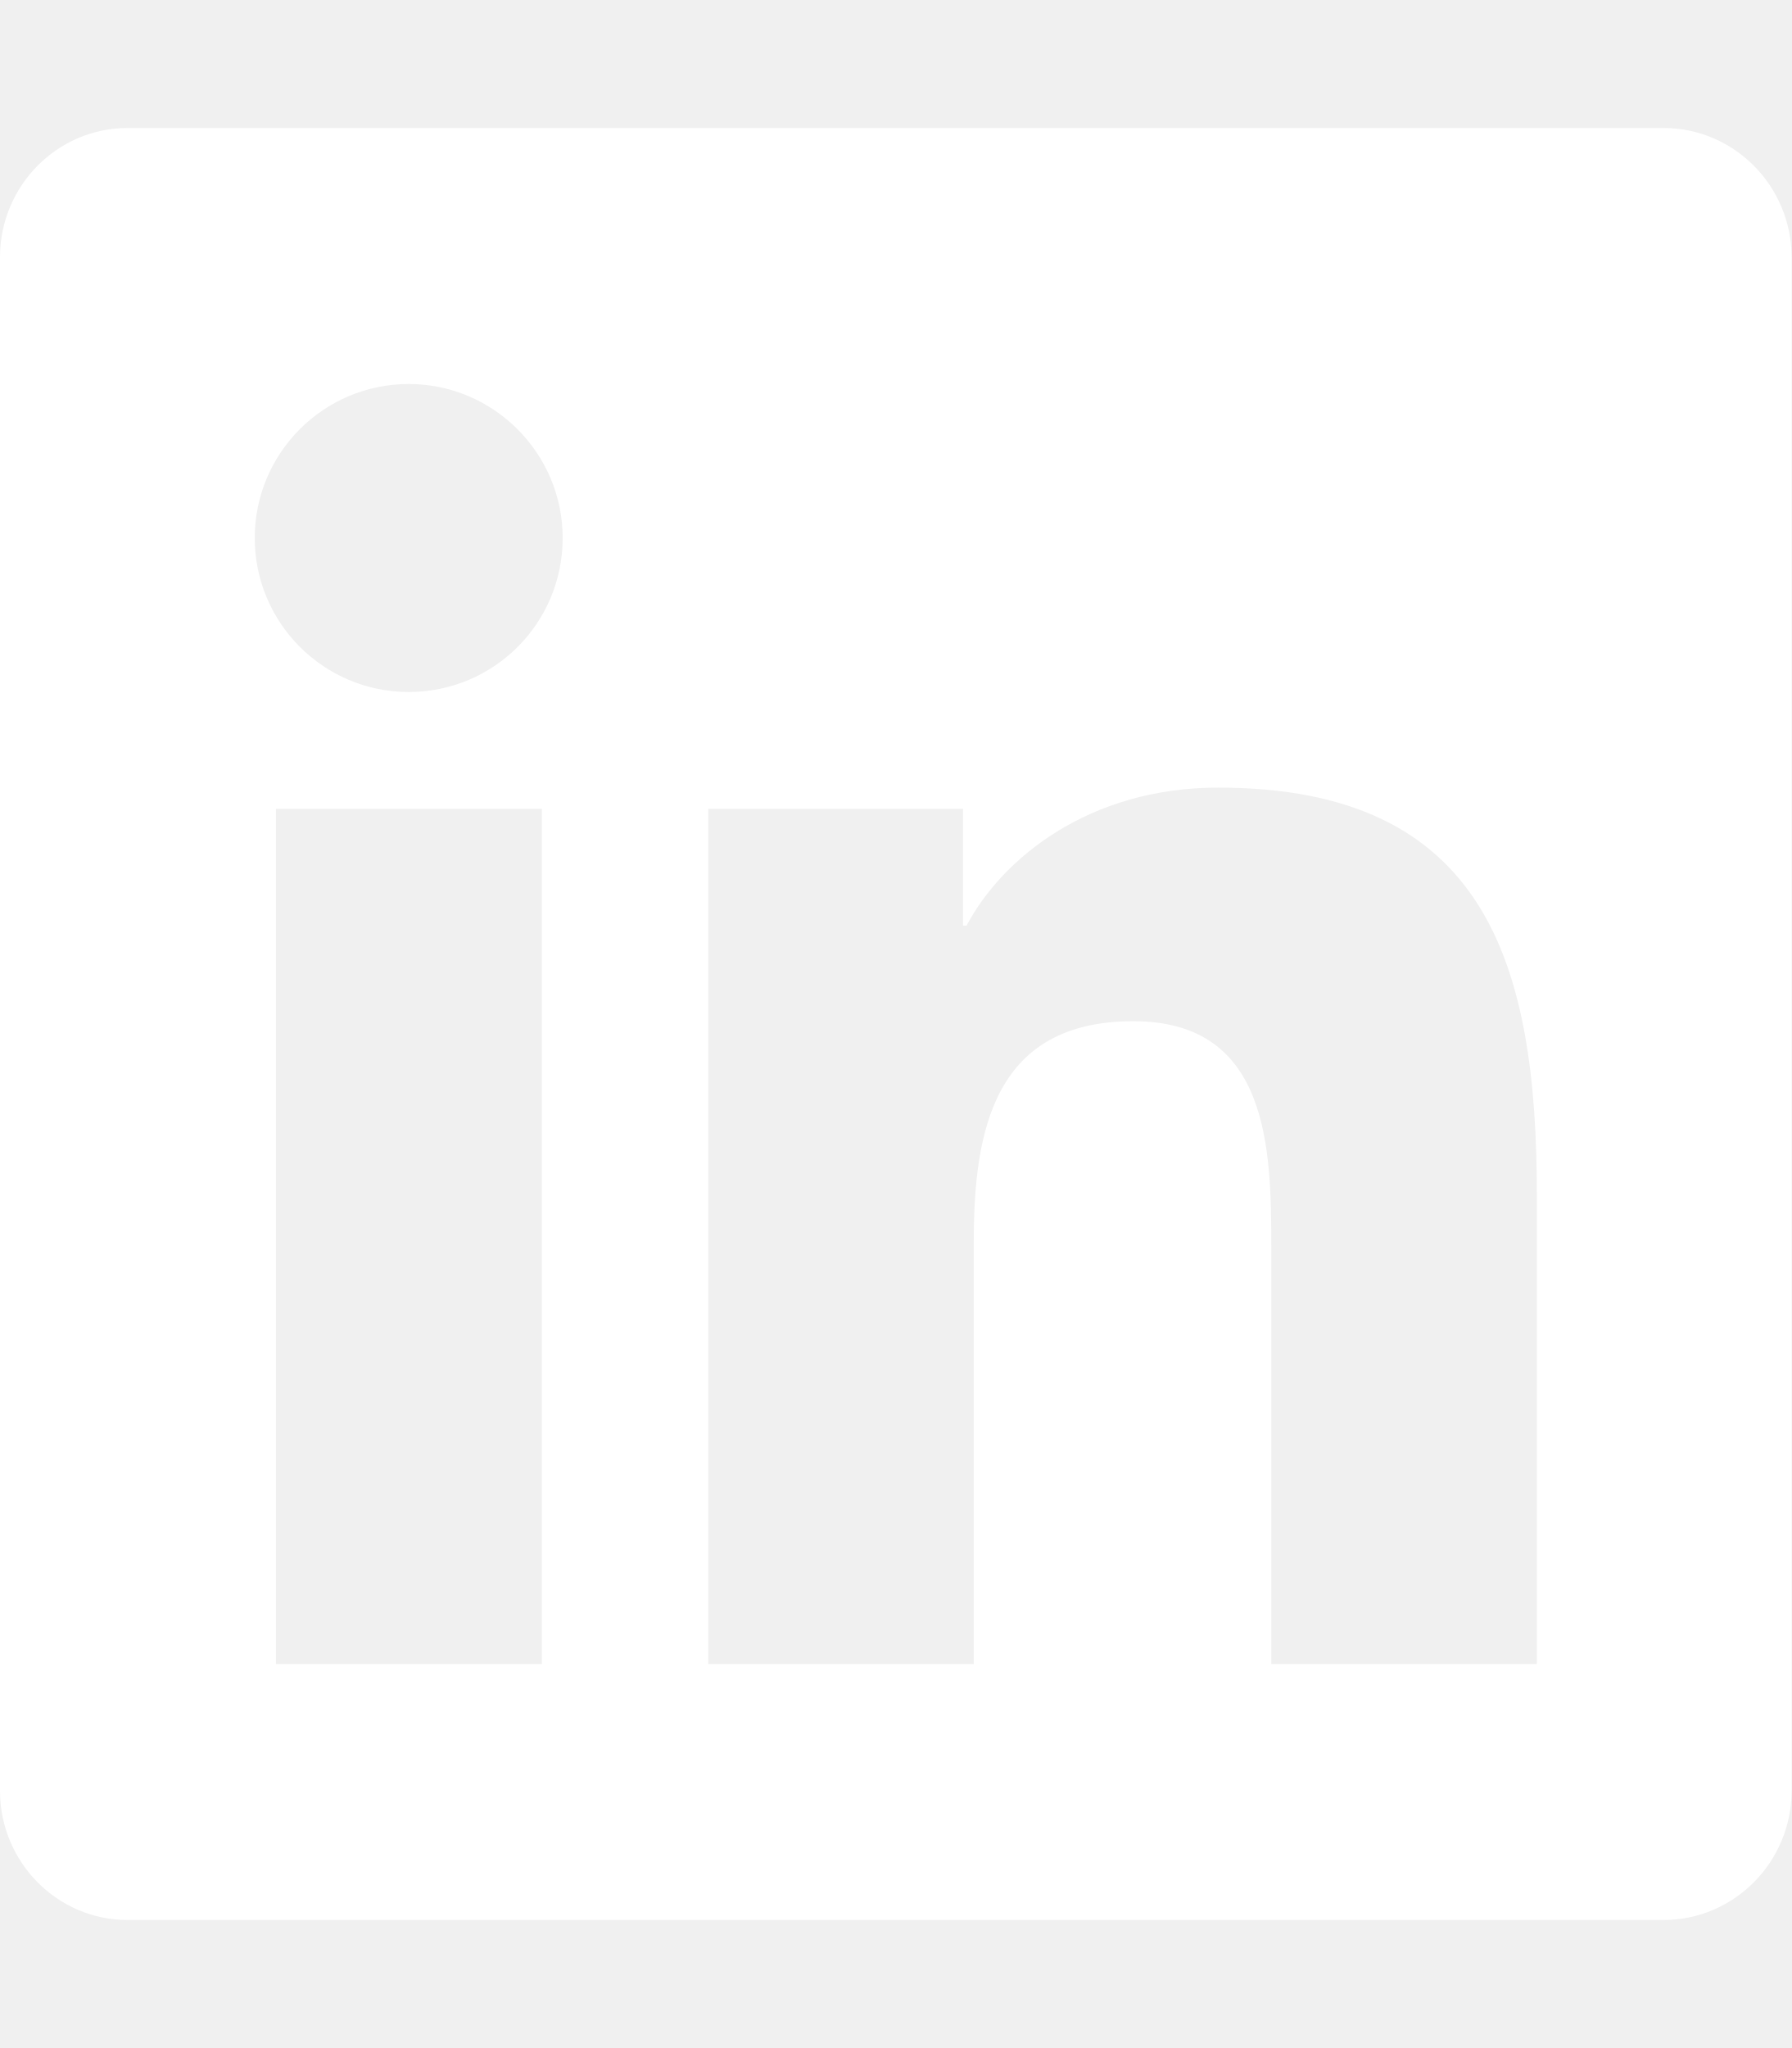
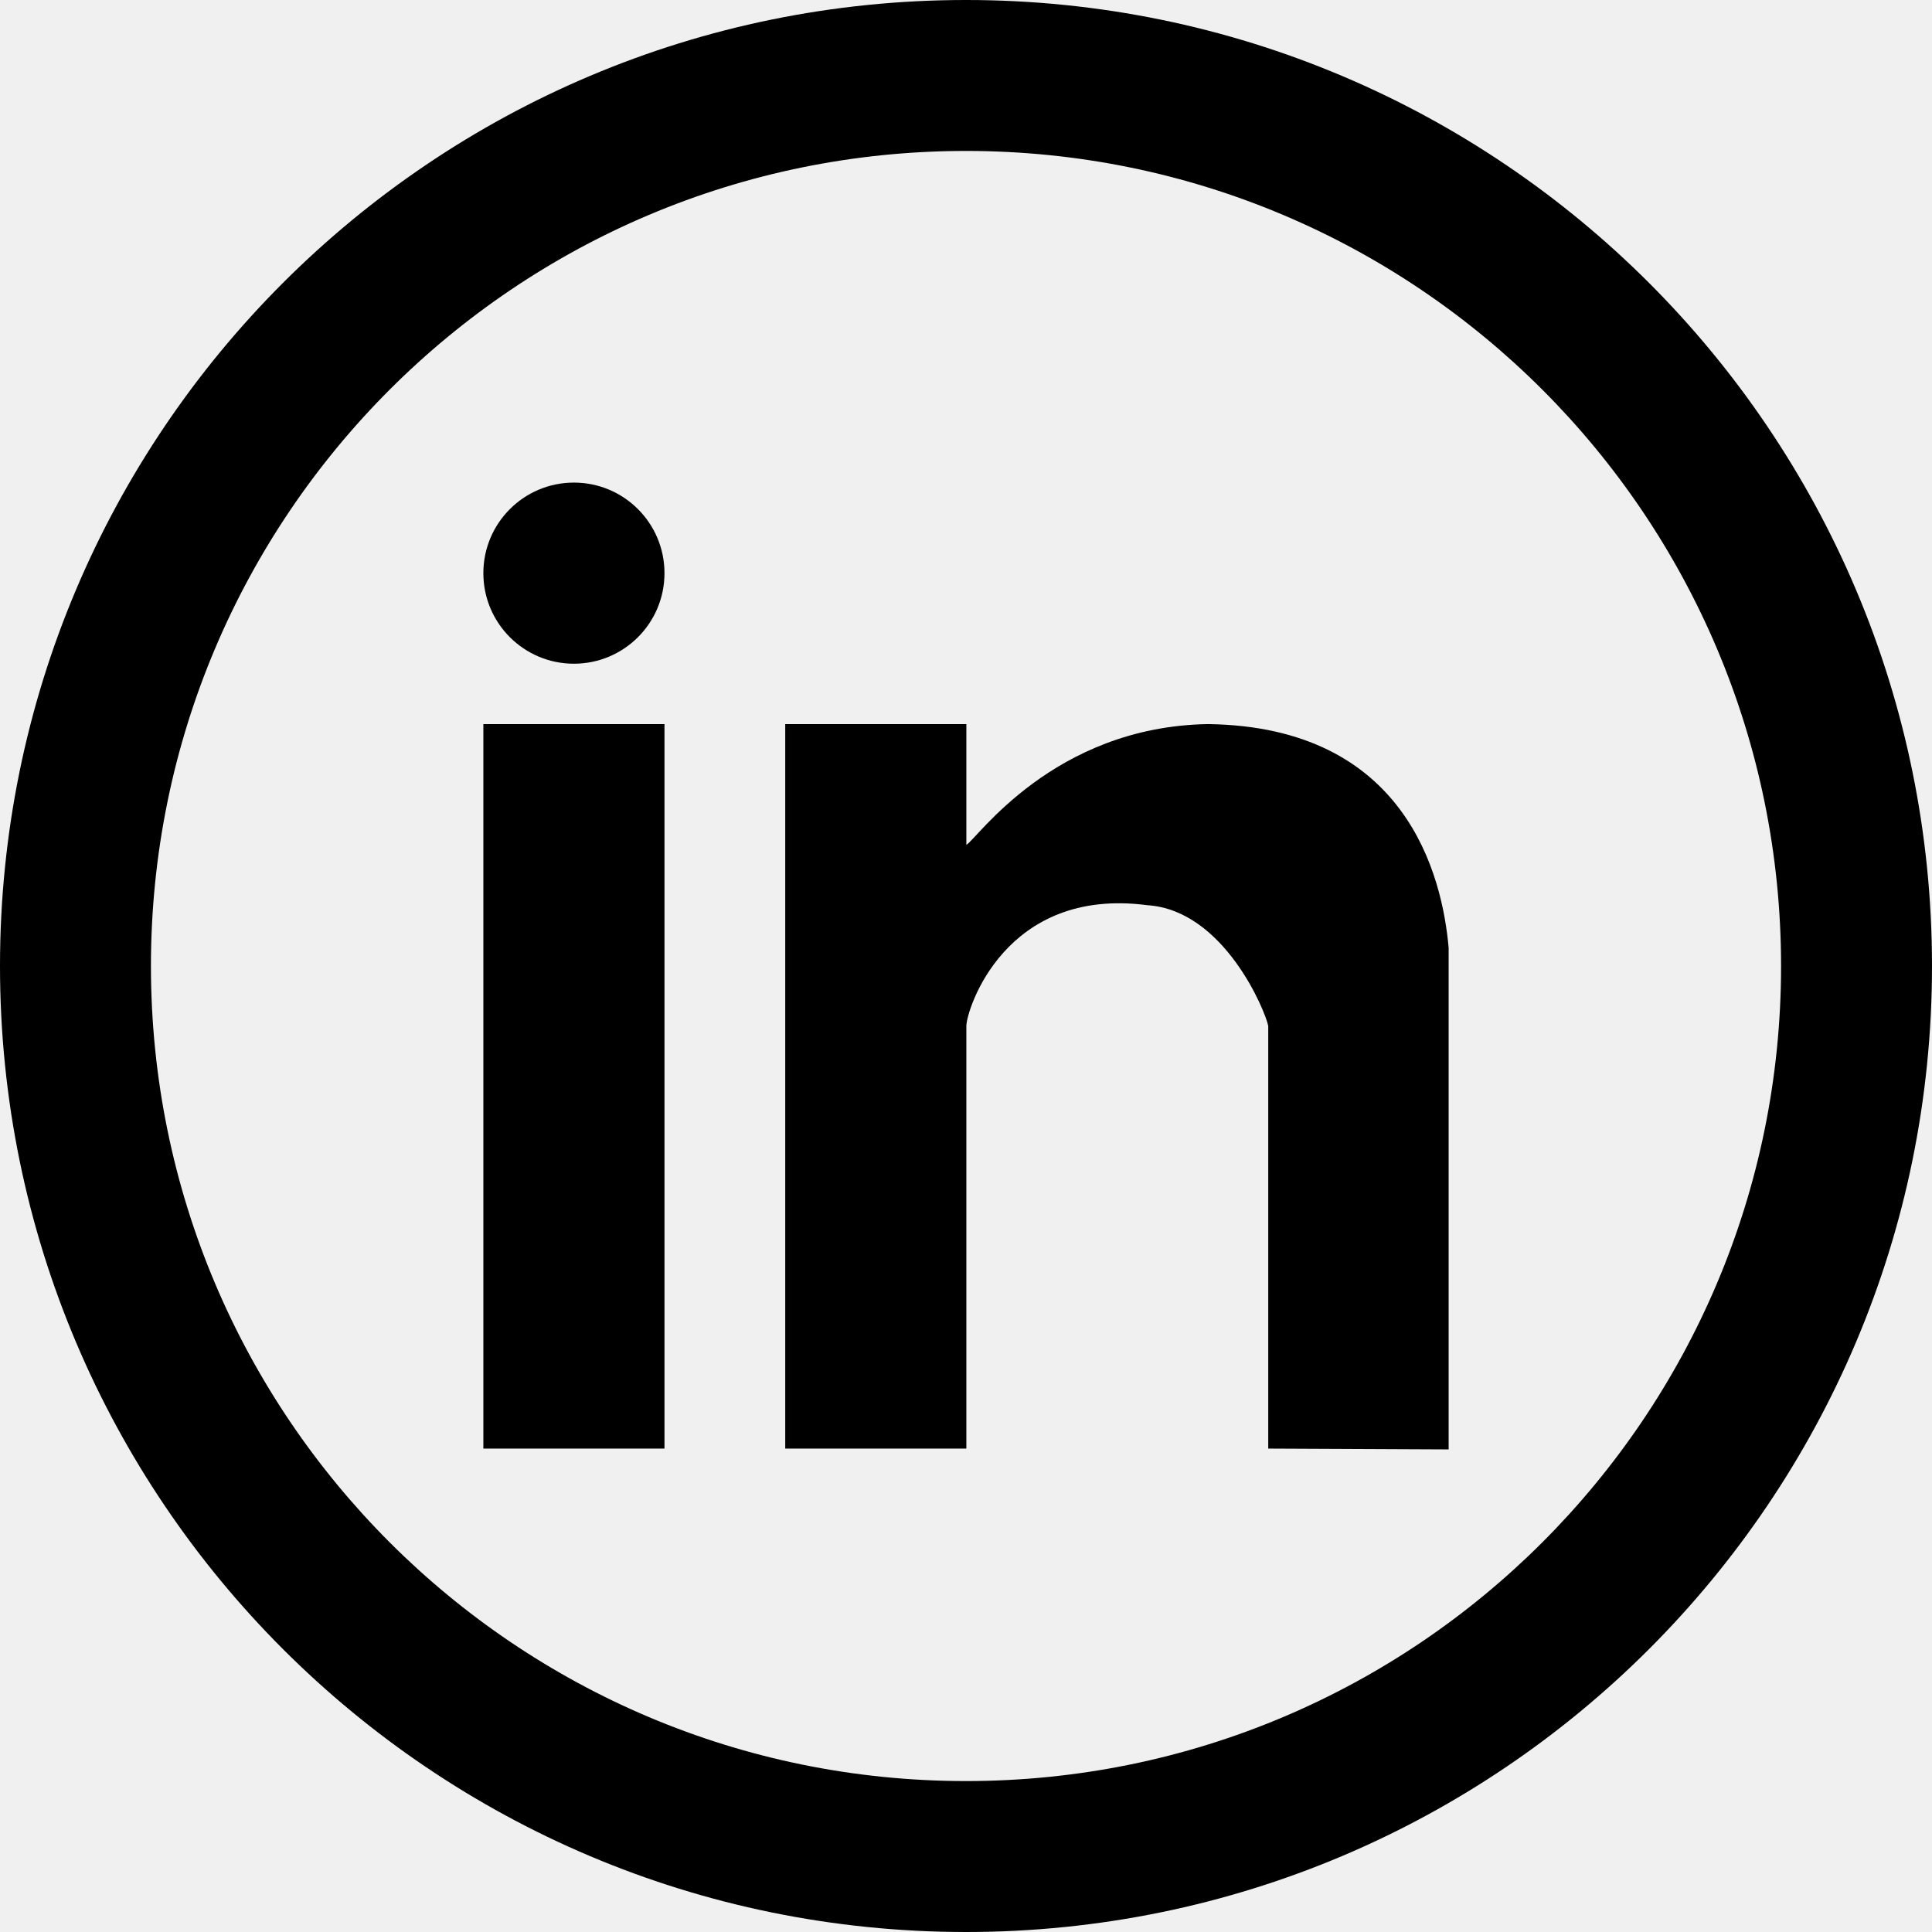
- <svg xmlns="http://www.w3.org/2000/svg" aria-hidden="true" focusable="false" data-prefix="littlelink" data-icon="linkedin" class="svg-inline linkedin" role="img" viewBox="0 0 448 512">
-   <path fill="#FFFFFF" d="M416 32H31.9C14.3 32 0 46.5 0 64.3v383.4C0 465.5 14.3 480 31.9 480H416c17.6 0 32-14.5 32-32.3V64.3c0-17.8-14.4-32.3-32-32.3zM135.4 416H69V202.2h66.5V416zm-33.2-243c-21.3 0-38.5-17.3-38.5-38.5S80.9 96 102.2 96c21.2 0 38.5 17.3 38.5 38.5 0 21.3-17.2 38.5-38.5 38.5zm282.1 243h-66.4V312c0-24.8-.5-56.7-34.5-56.7-34.6 0-39.9 27-39.9 54.9V416h-66.4V202.2h63.7v29.2h.9c8.9-16.8 30.6-34.5 62.9-34.5 67.2 0 79.7 44.3 79.7 101.9V416z" />
+ <svg xmlns="http://www.w3.org/2000/svg" fill="#000000" version="1.1" id="Layer_1" width="800px" height="800px" viewBox="0 0 512 512" enable-background="new 0 0 512 512" xml:space="preserve">
+   <path d="M256,0C114.609,0,0,114.609,0,256s114.609,256,256,256s256-114.609,256-256S397.391,0,256,0z M256,472  c-119.297,0-216-96.703-216-216S136.703,40,256,40s216,96.703,216,216S375.297,472,256,472z" />
+   <g>
+     <g>
+       <path fill-rule="evenodd" clip-rule="evenodd" d="M128.094,383.891h48v-192h-48V383.891z M320.094,191.891    c-41.094,0.688-61.312,30.641-64,32v-32h-48v192h48v-112c0-4.109,10.125-37,48-32c20.344,1.328,31.312,28.234,32,32v112    l47.812,0.219V251.188C382.219,232,372.625,192.578,320.094,191.891z M152.094,127.891c-13.25,0-24,10.734-24,24s10.75,24,24,24    s24-10.734,24-24S165.344,127.891,152.094,127.891z" />
+     </g>
+   </g>
</svg>
